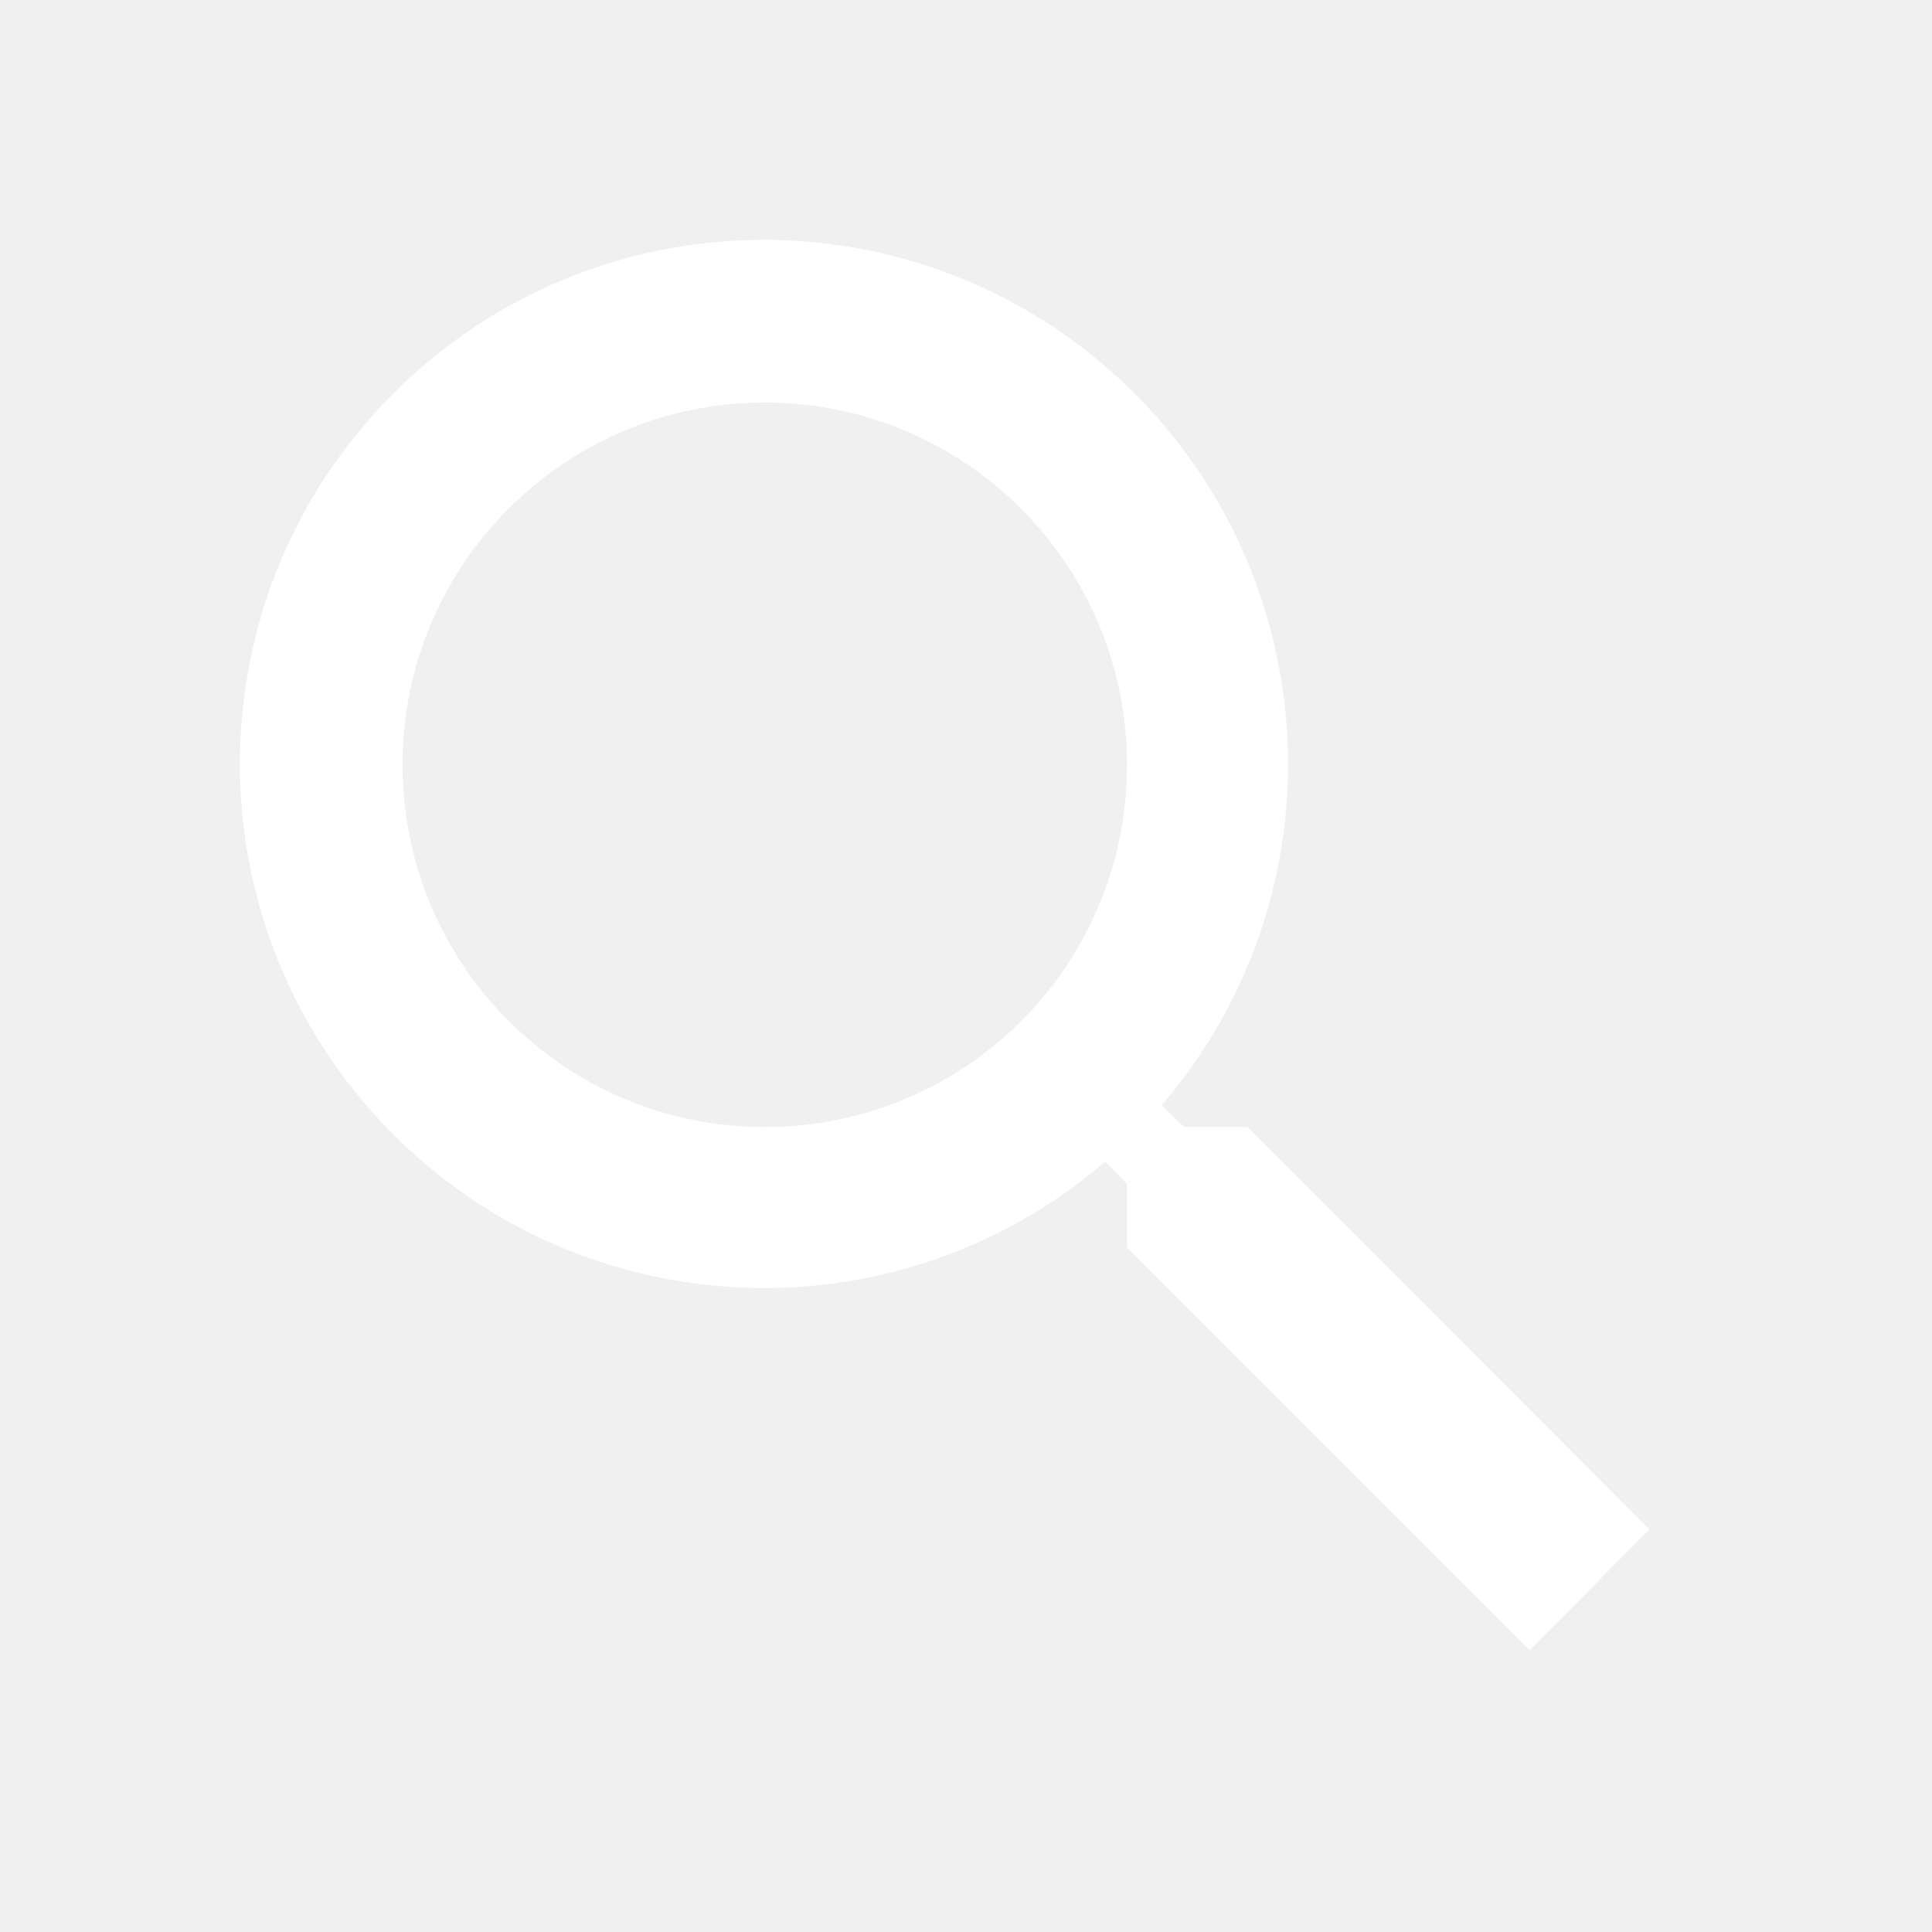
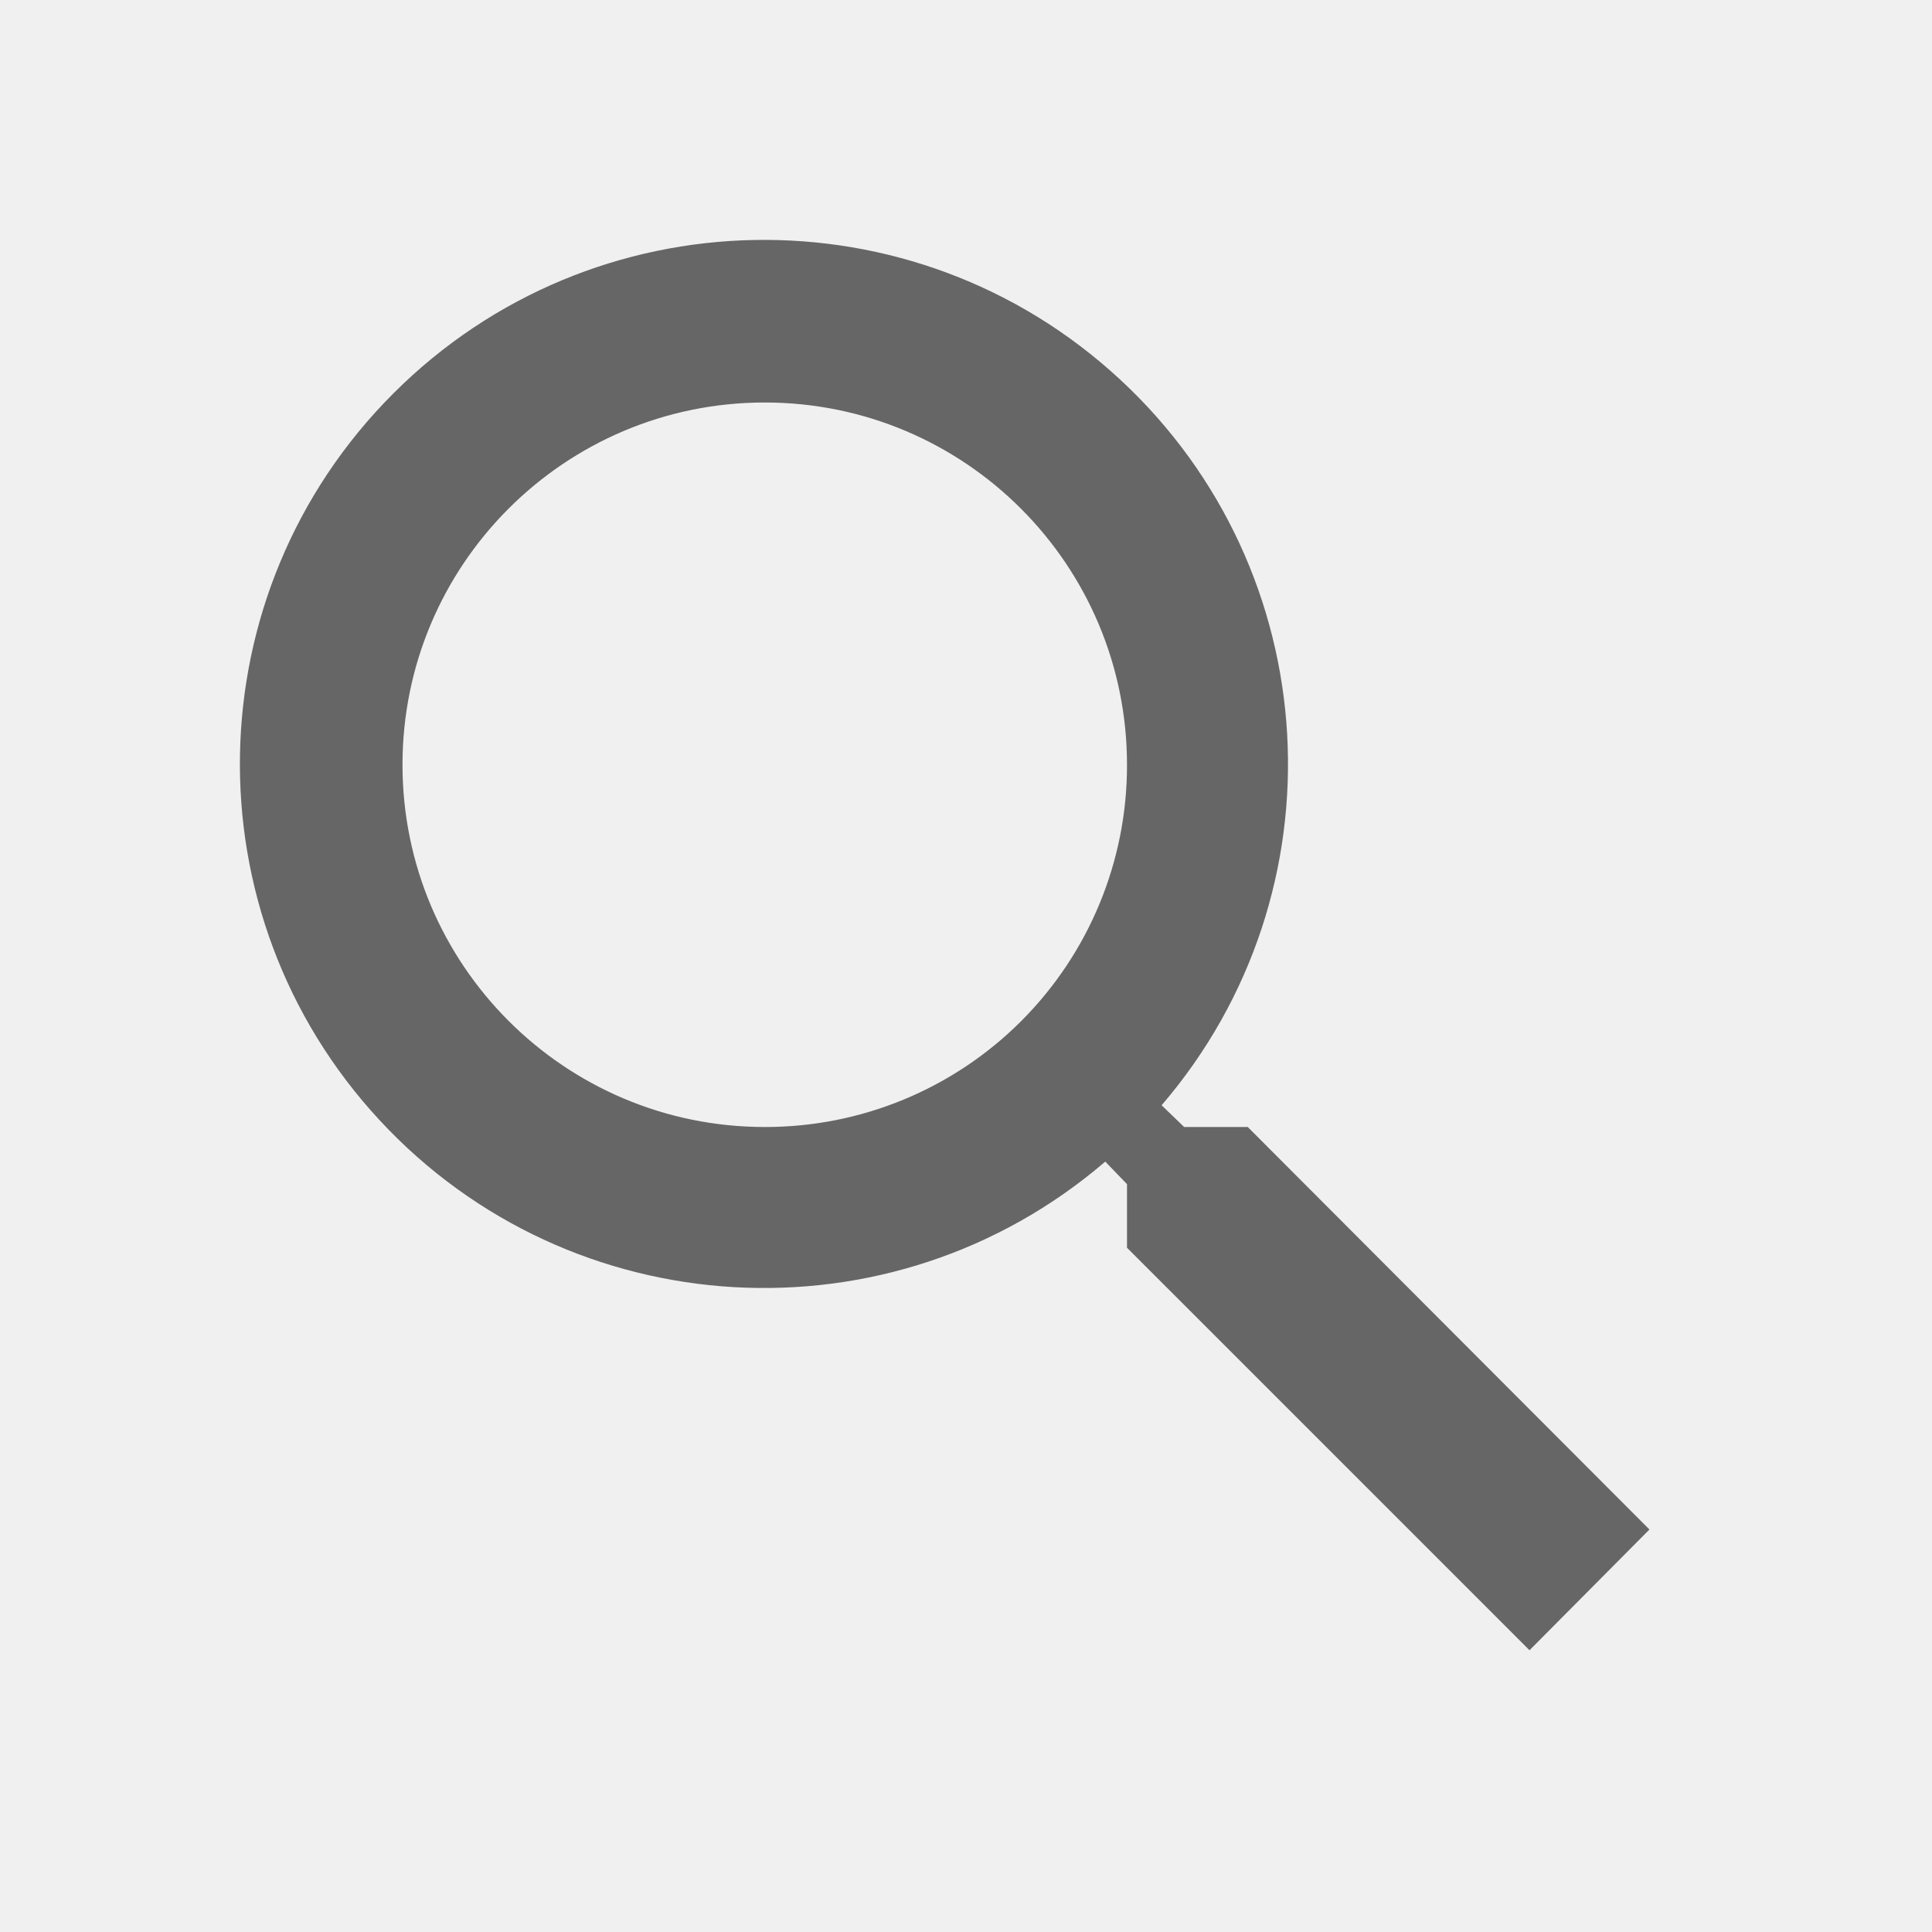
<svg xmlns="http://www.w3.org/2000/svg" viewBox="0 0 24 24">
  <defs />
  <path fill="none" d="M0,0H24V24H0Z" transform="translate(0 0)" />
-   <path fill="#fff" d="M15.5,14h-.79l-.28-.27a6.51,6.51,0,1,0-.7.7l.27.28v.79l5,5L20.49,19Zm-6,0A4.5,4.5,0,1,1,14,9.5,4.49,4.49,0,0,1,9.5,14Z" transform="translate(0 0)" />
+   <path fill="#666" d="M15.5,14h-.79l-.28-.27a6.51,6.51,0,1,0-.7.7l.27.28v.79l5,5L20.49,19Zm-6,0A4.5,4.5,0,1,1,14,9.5,4.49,4.49,0,0,1,9.5,14Z" transform="translate(0 0)" />
</svg>
